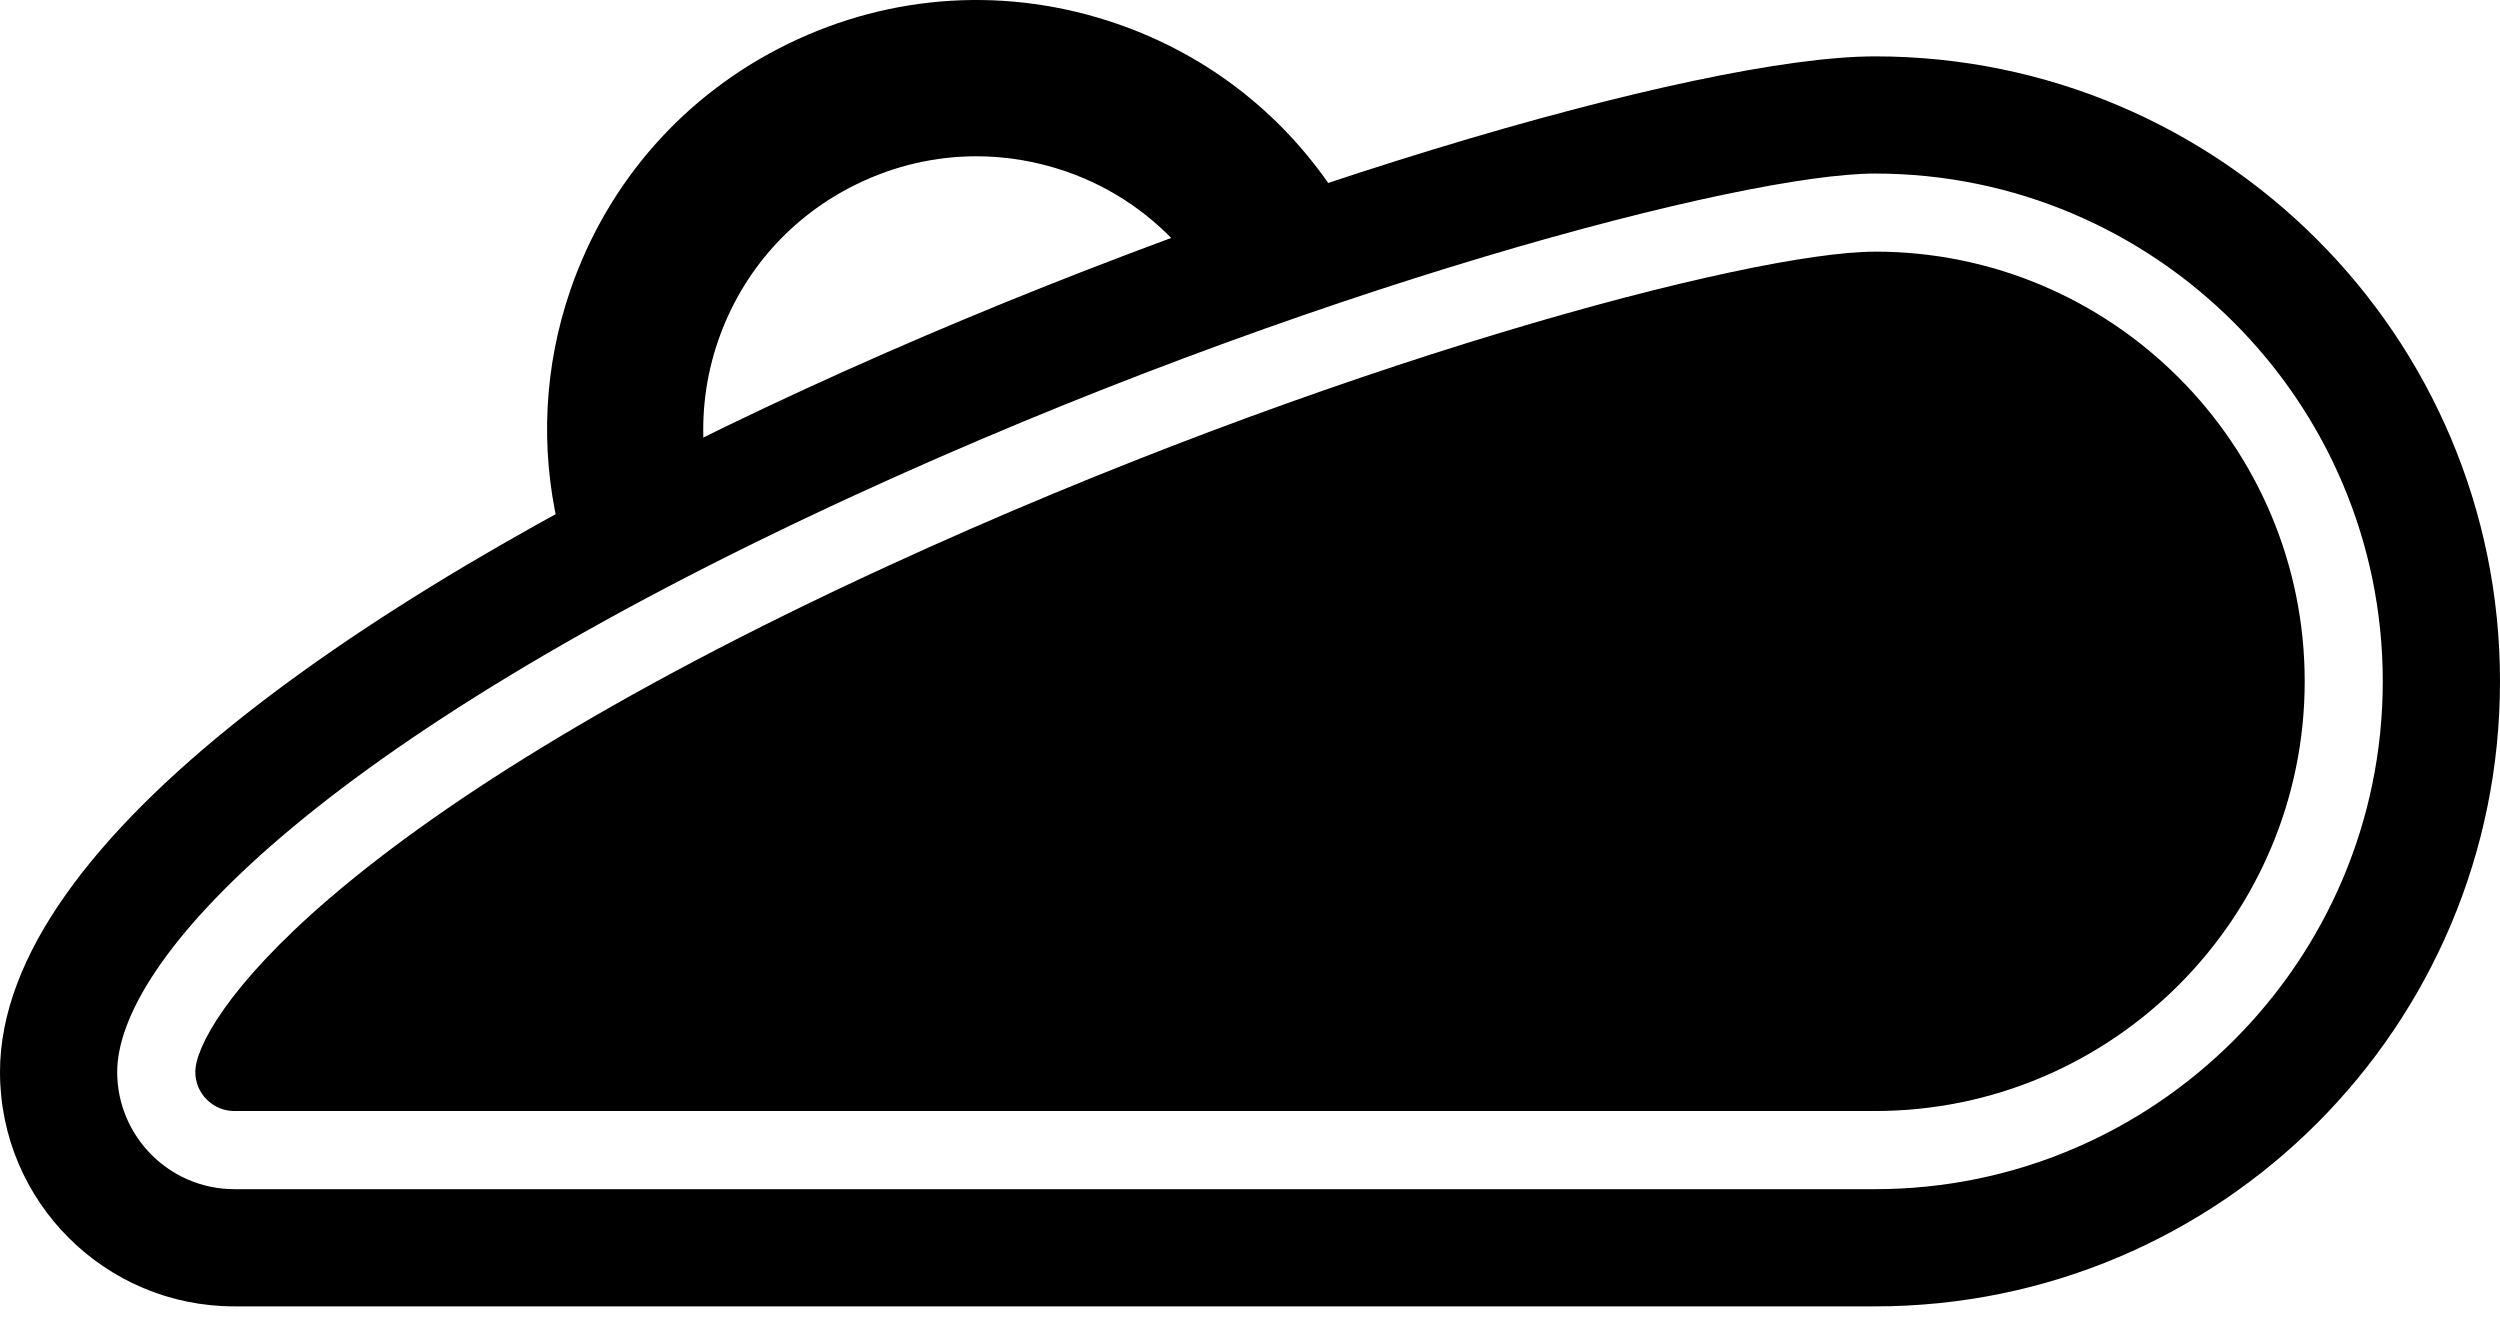
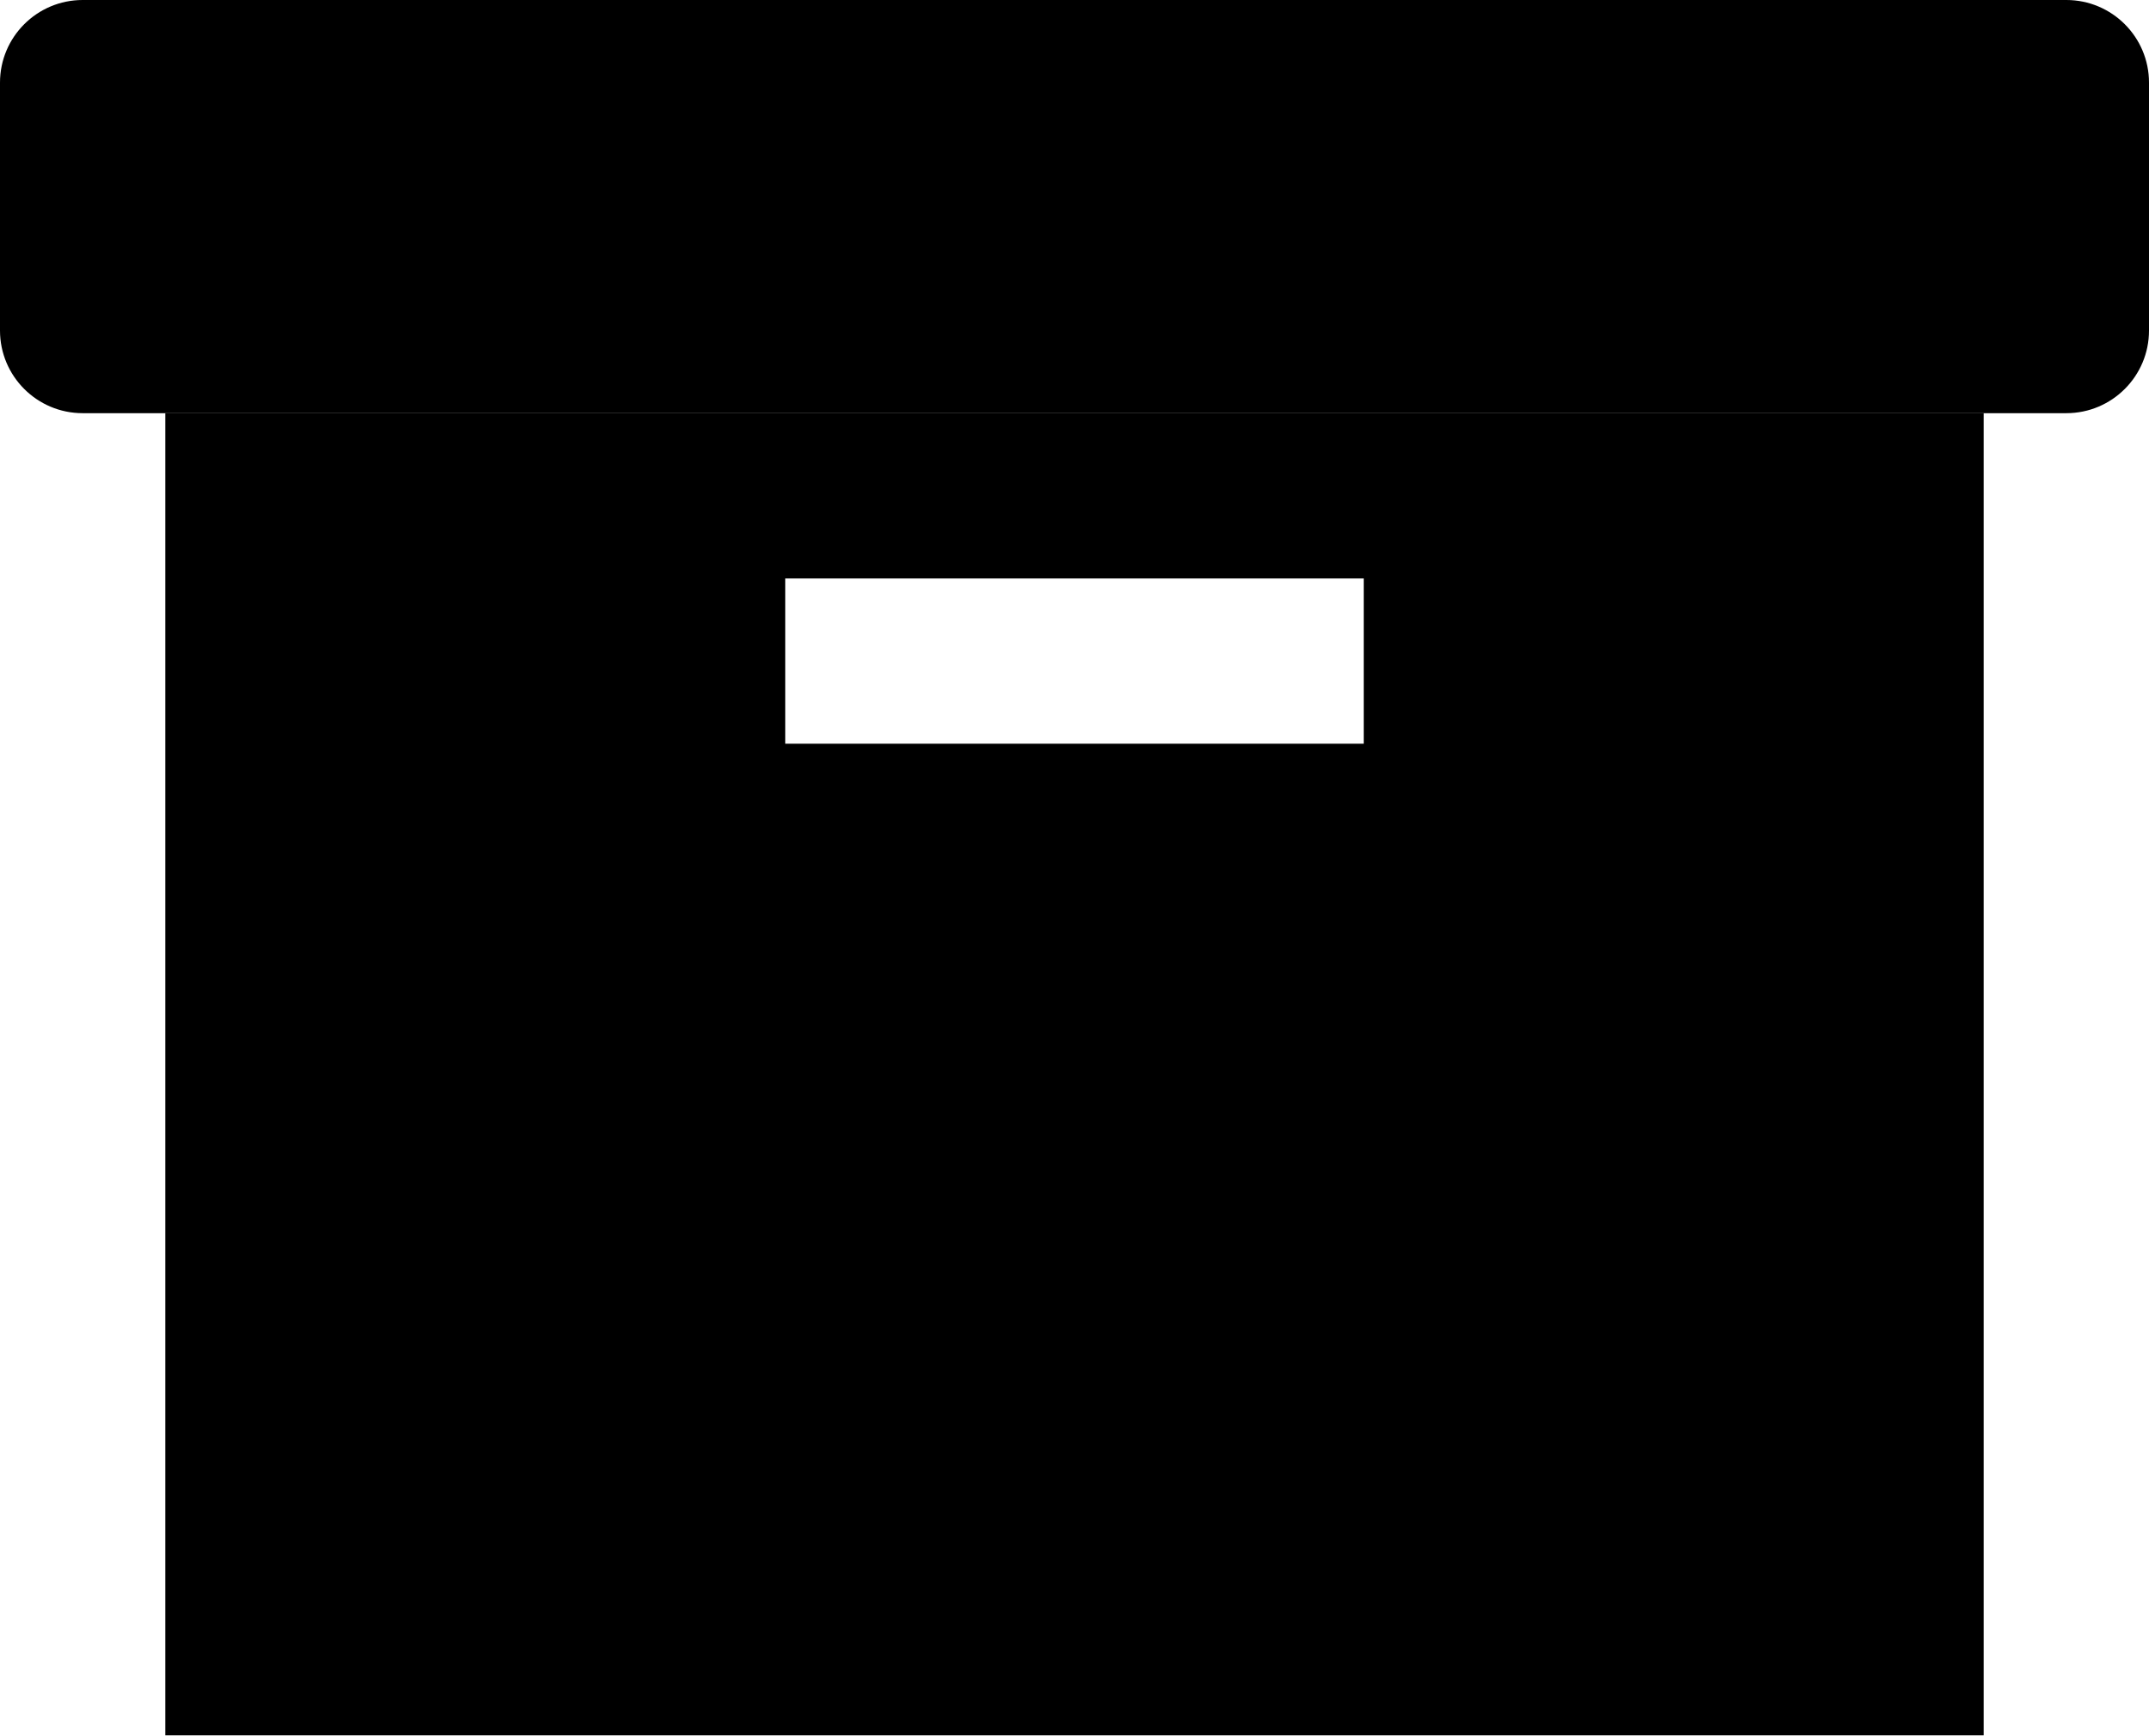
- <svg xmlns="http://www.w3.org/2000/svg" width="100" height="53" viewBox="0 0 100 53" fill="none">
-   <path d="M75 10.067C70.031 10.067 53.102 14.547 35.492 22.649C12.898 33.044 7.812 40.938 7.812 42.879C7.812 43.742 8.515 44.441 9.375 44.441H74.999C84.476 44.441 92.188 36.73 92.188 27.253C92.188 17.777 84.477 10.065 74.999 10.065L75 10.067Z" fill="black" />
-   <path d="M75 2.255C60.938 2.255 0 24.173 0 42.88C0 48.06 4.195 52.255 9.375 52.255H75C88.809 52.255 100 41.064 100 27.255C100 13.446 88.809 2.255 75 2.255ZM75 47.567H9.375C6.789 47.567 4.688 45.465 4.688 42.879C4.688 38.497 12.414 29.824 34.188 19.809C52.196 11.524 69.754 6.942 74.999 6.942C86.198 6.942 95.311 16.056 95.311 27.254C95.311 38.453 86.199 47.567 75 47.567Z" fill="black" />
-   <path d="M28.164 18.052C28.047 16.571 28.227 15.071 28.727 13.626C29.68 10.864 31.652 8.637 34.281 7.36C35.797 6.622 37.422 6.251 39.059 6.251C40.262 6.251 41.465 6.454 42.637 6.856C44.504 7.501 46.117 8.622 47.367 10.083C49.484 9.325 51.555 8.622 53.566 7.977C51.492 4.7 48.398 2.231 44.676 0.95C40.332 -0.55 35.672 -0.265 31.543 1.743C27.414 3.751 24.316 7.247 22.82 11.587C21.758 14.669 21.609 17.911 22.32 21.009C24.222 19.993 26.18 19.005 28.164 18.052Z" fill="black" />
+ <svg xmlns="http://www.w3.org/2000/svg" width="26" height="21" viewBox="0 0 26 21" fill="none">
+   <path d="M25 0H1C0.448 0 0 0.448 0 1V4C0 4.552 0.448 5 1 5H25C25.552 5 26 4.552 26 4V1C26 0.448 25.552 0 25 0Z" fill="black" />
+   <path d="M2 21H24V5H2V21ZM9.5 7H16.5V9H9.5V7Z" fill="black" />
</svg>
